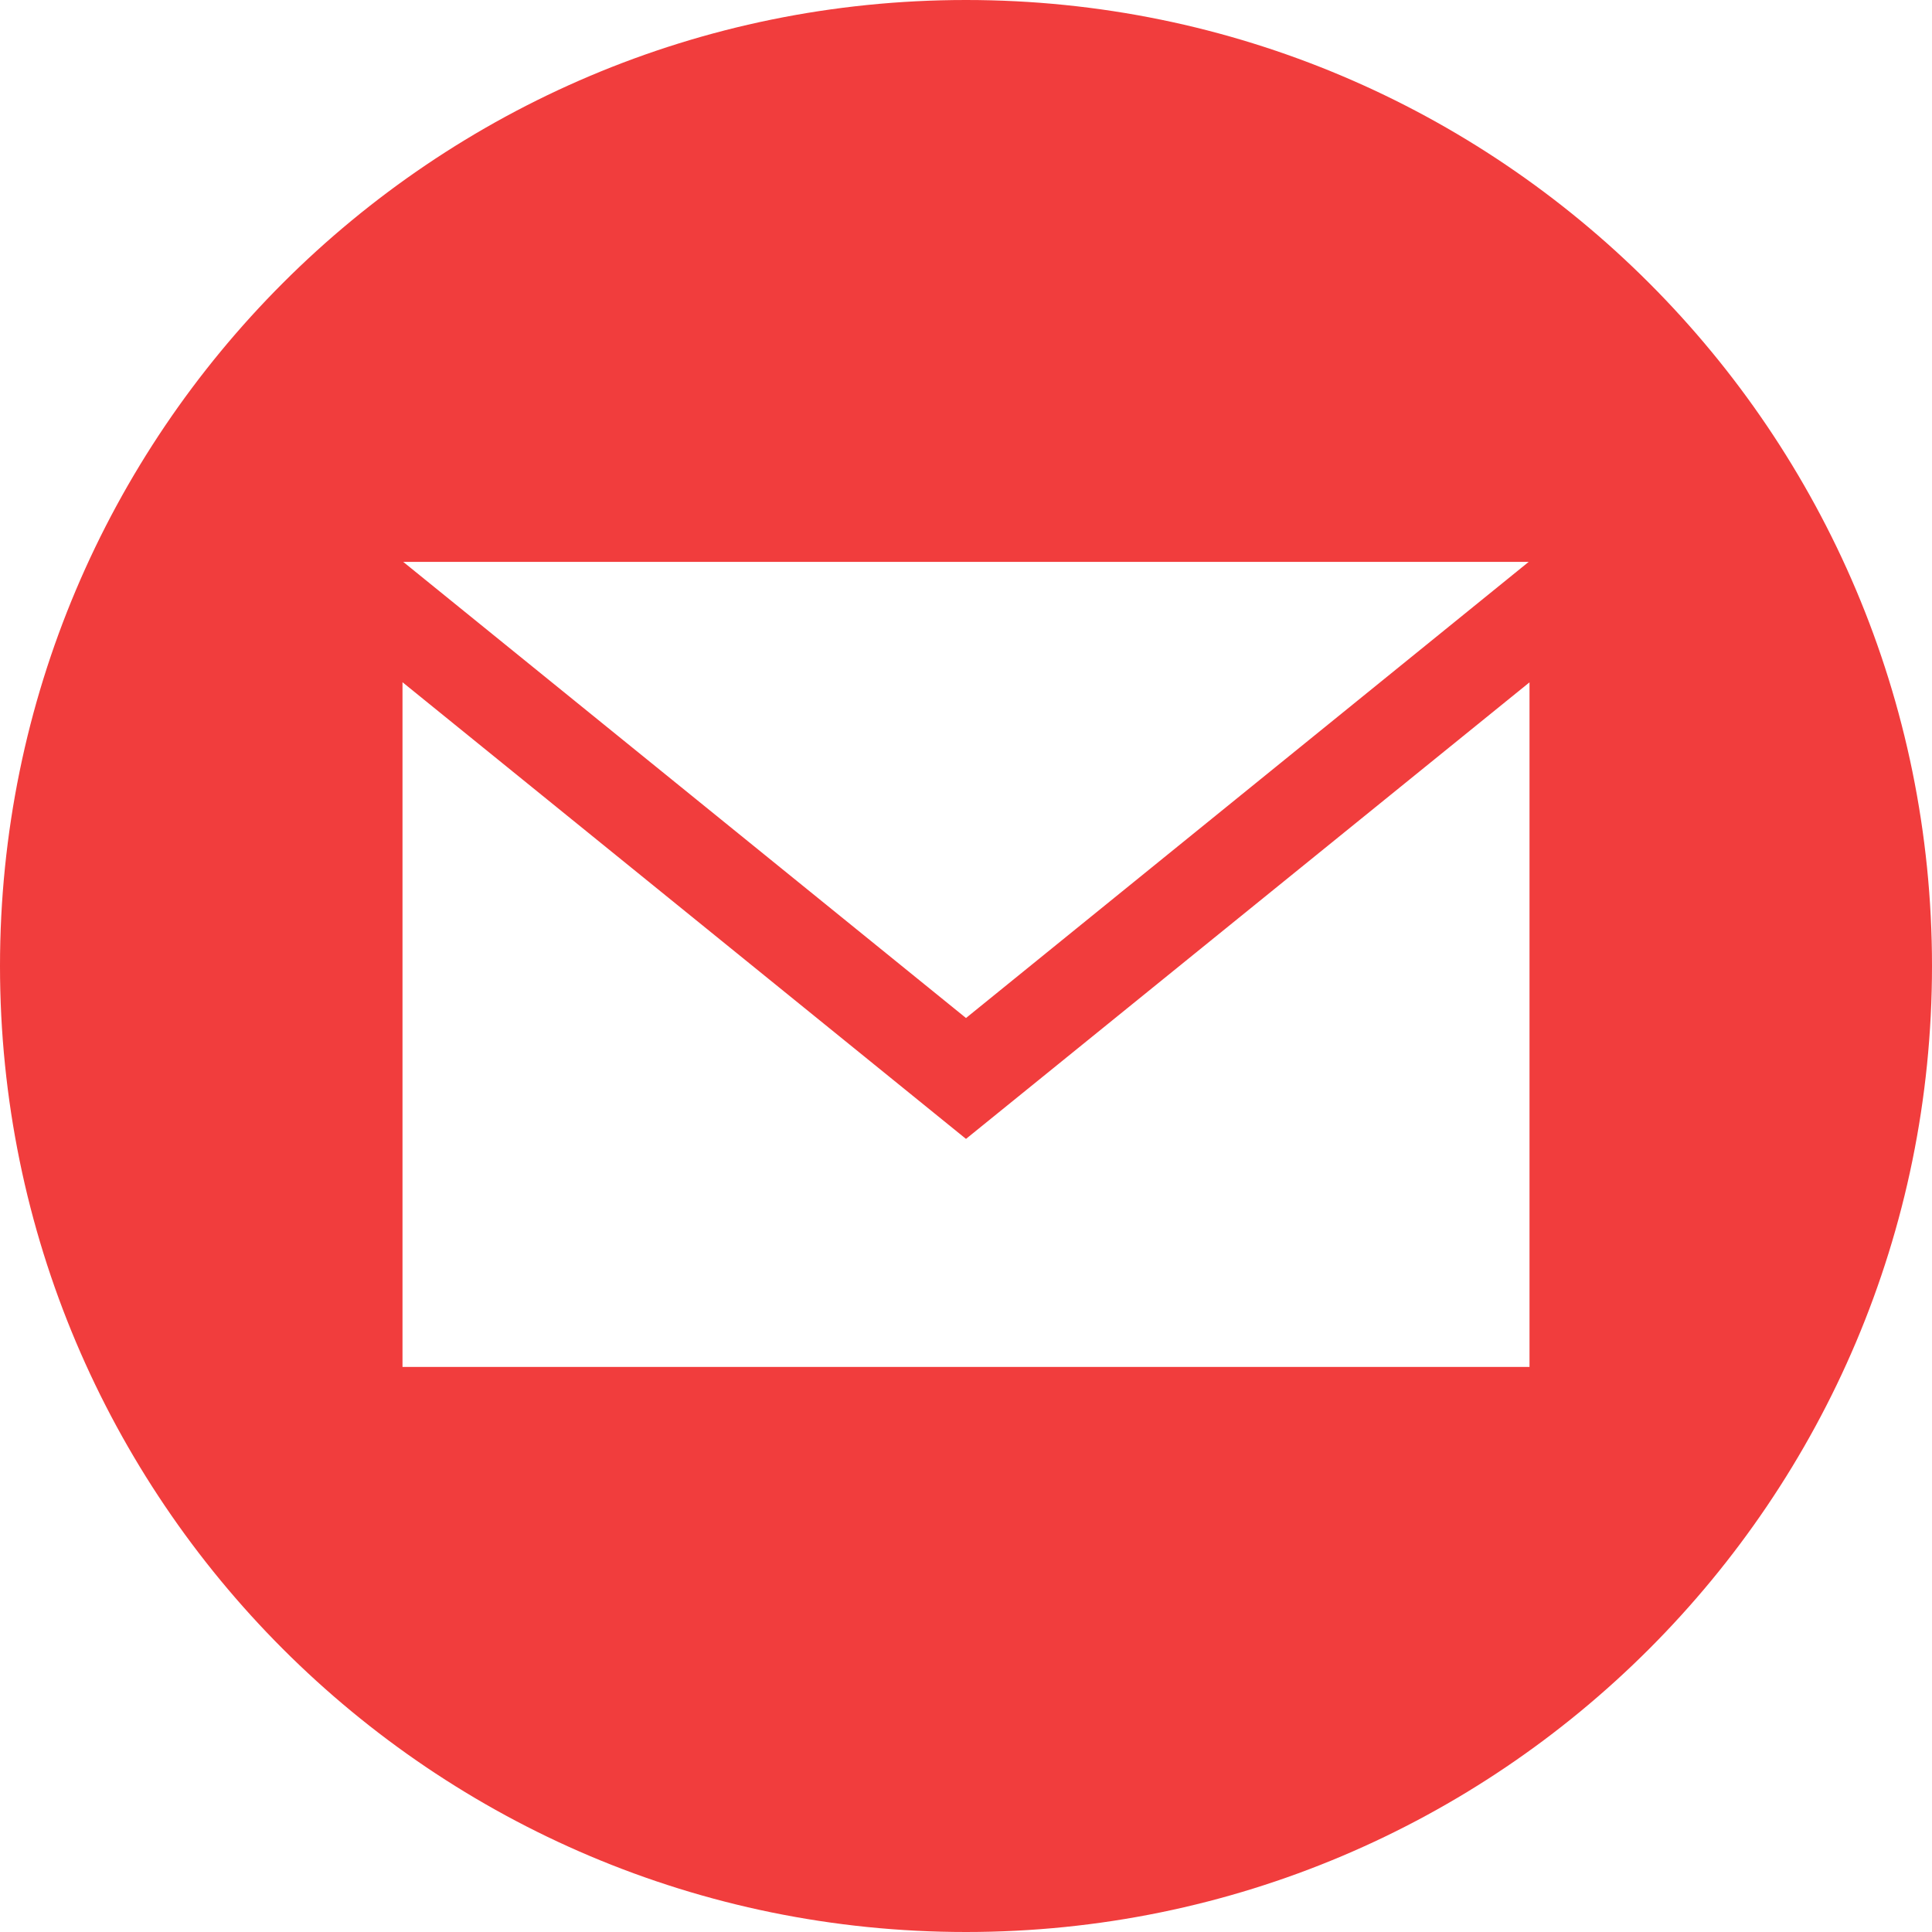
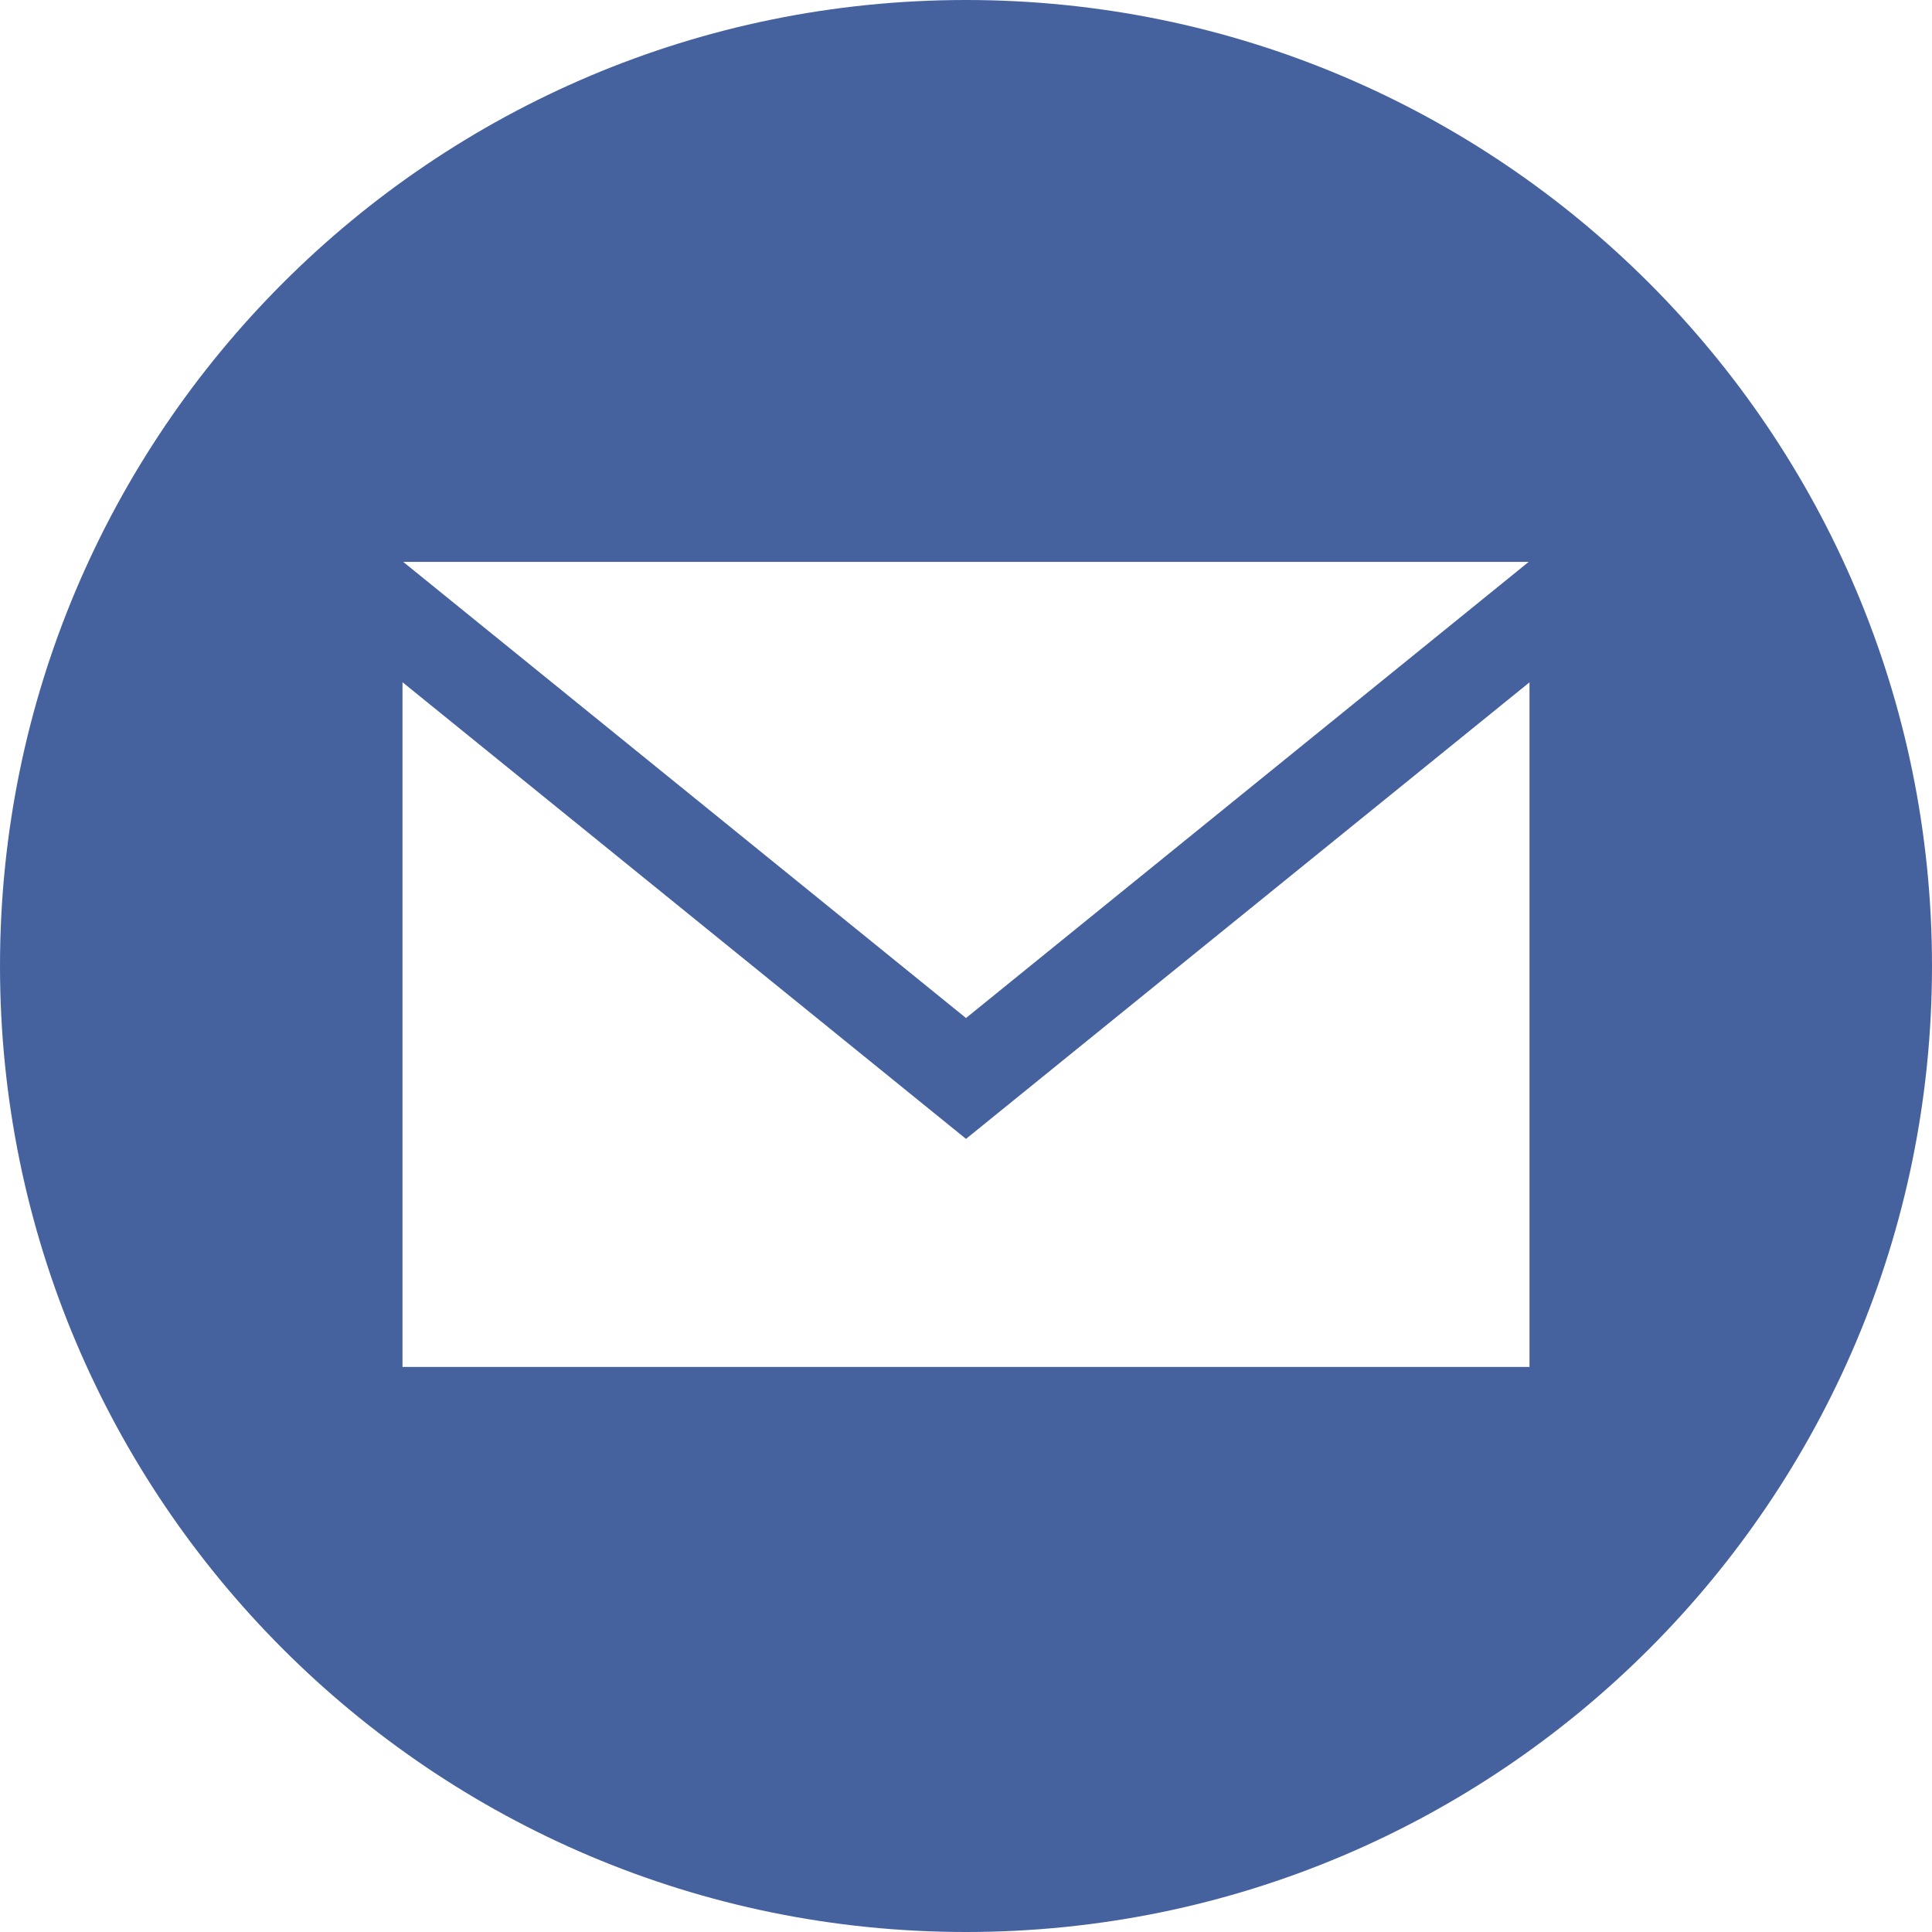
<svg xmlns="http://www.w3.org/2000/svg" width="51" height="51" viewBox="0 0 51 51" fill="none">
-   <path d="M25.5 0C11.418 0 0 11.418 0 25.5C0 39.582 11.418 51 25.5 51C39.582 51 51 39.582 51 25.5C51 11.418 39.582 0 25.5 0V0ZM40.354 14.832L25.5 26.873L10.644 14.832H40.354ZM40.375 36.083H10.625V18.009L25.5 30.064L40.375 18.012V36.083Z" fill="#F13D3D" />
+   <path d="M25.5 0C11.418 0 0 11.418 0 25.5C0 39.582 11.418 51 25.5 51C39.582 51 51 39.582 51 25.5C51 11.418 39.582 0 25.5 0V0ZM40.354 14.832L25.5 26.873L10.644 14.832H40.354ZM40.375 36.083H10.625V18.009L25.5 30.064L40.375 18.012V36.083Z" fill="#46629e" />
</svg>
